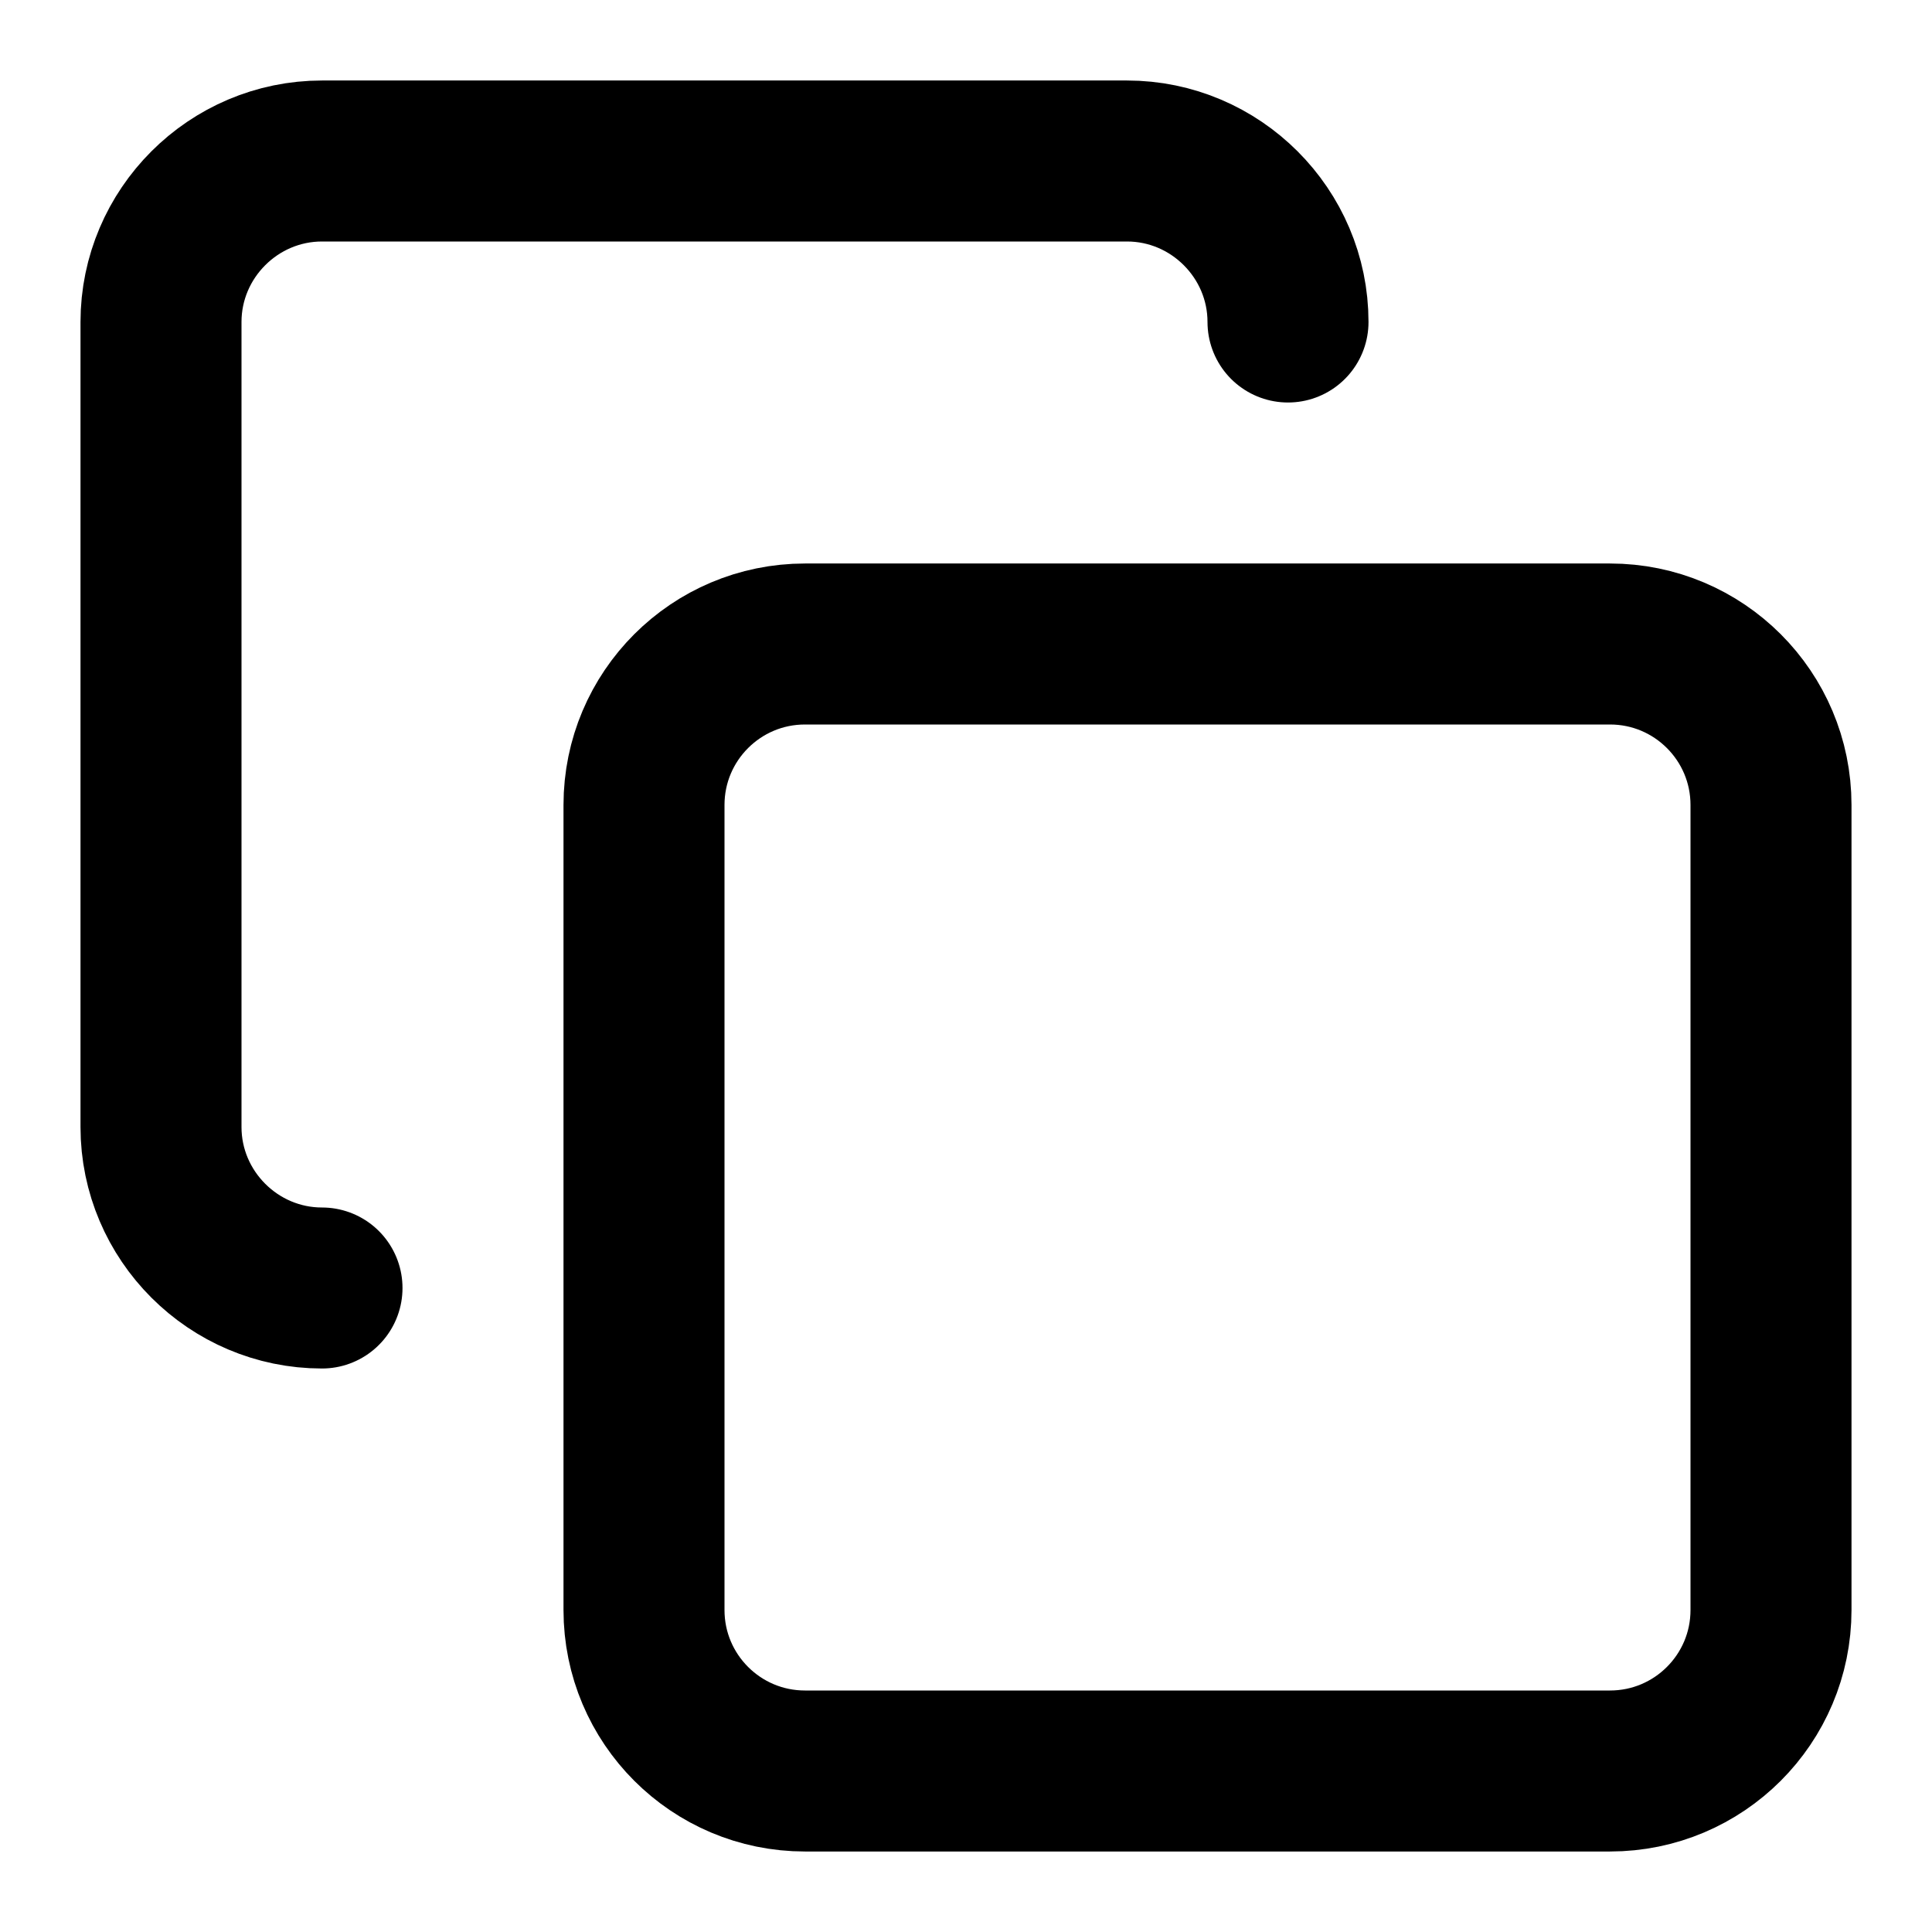
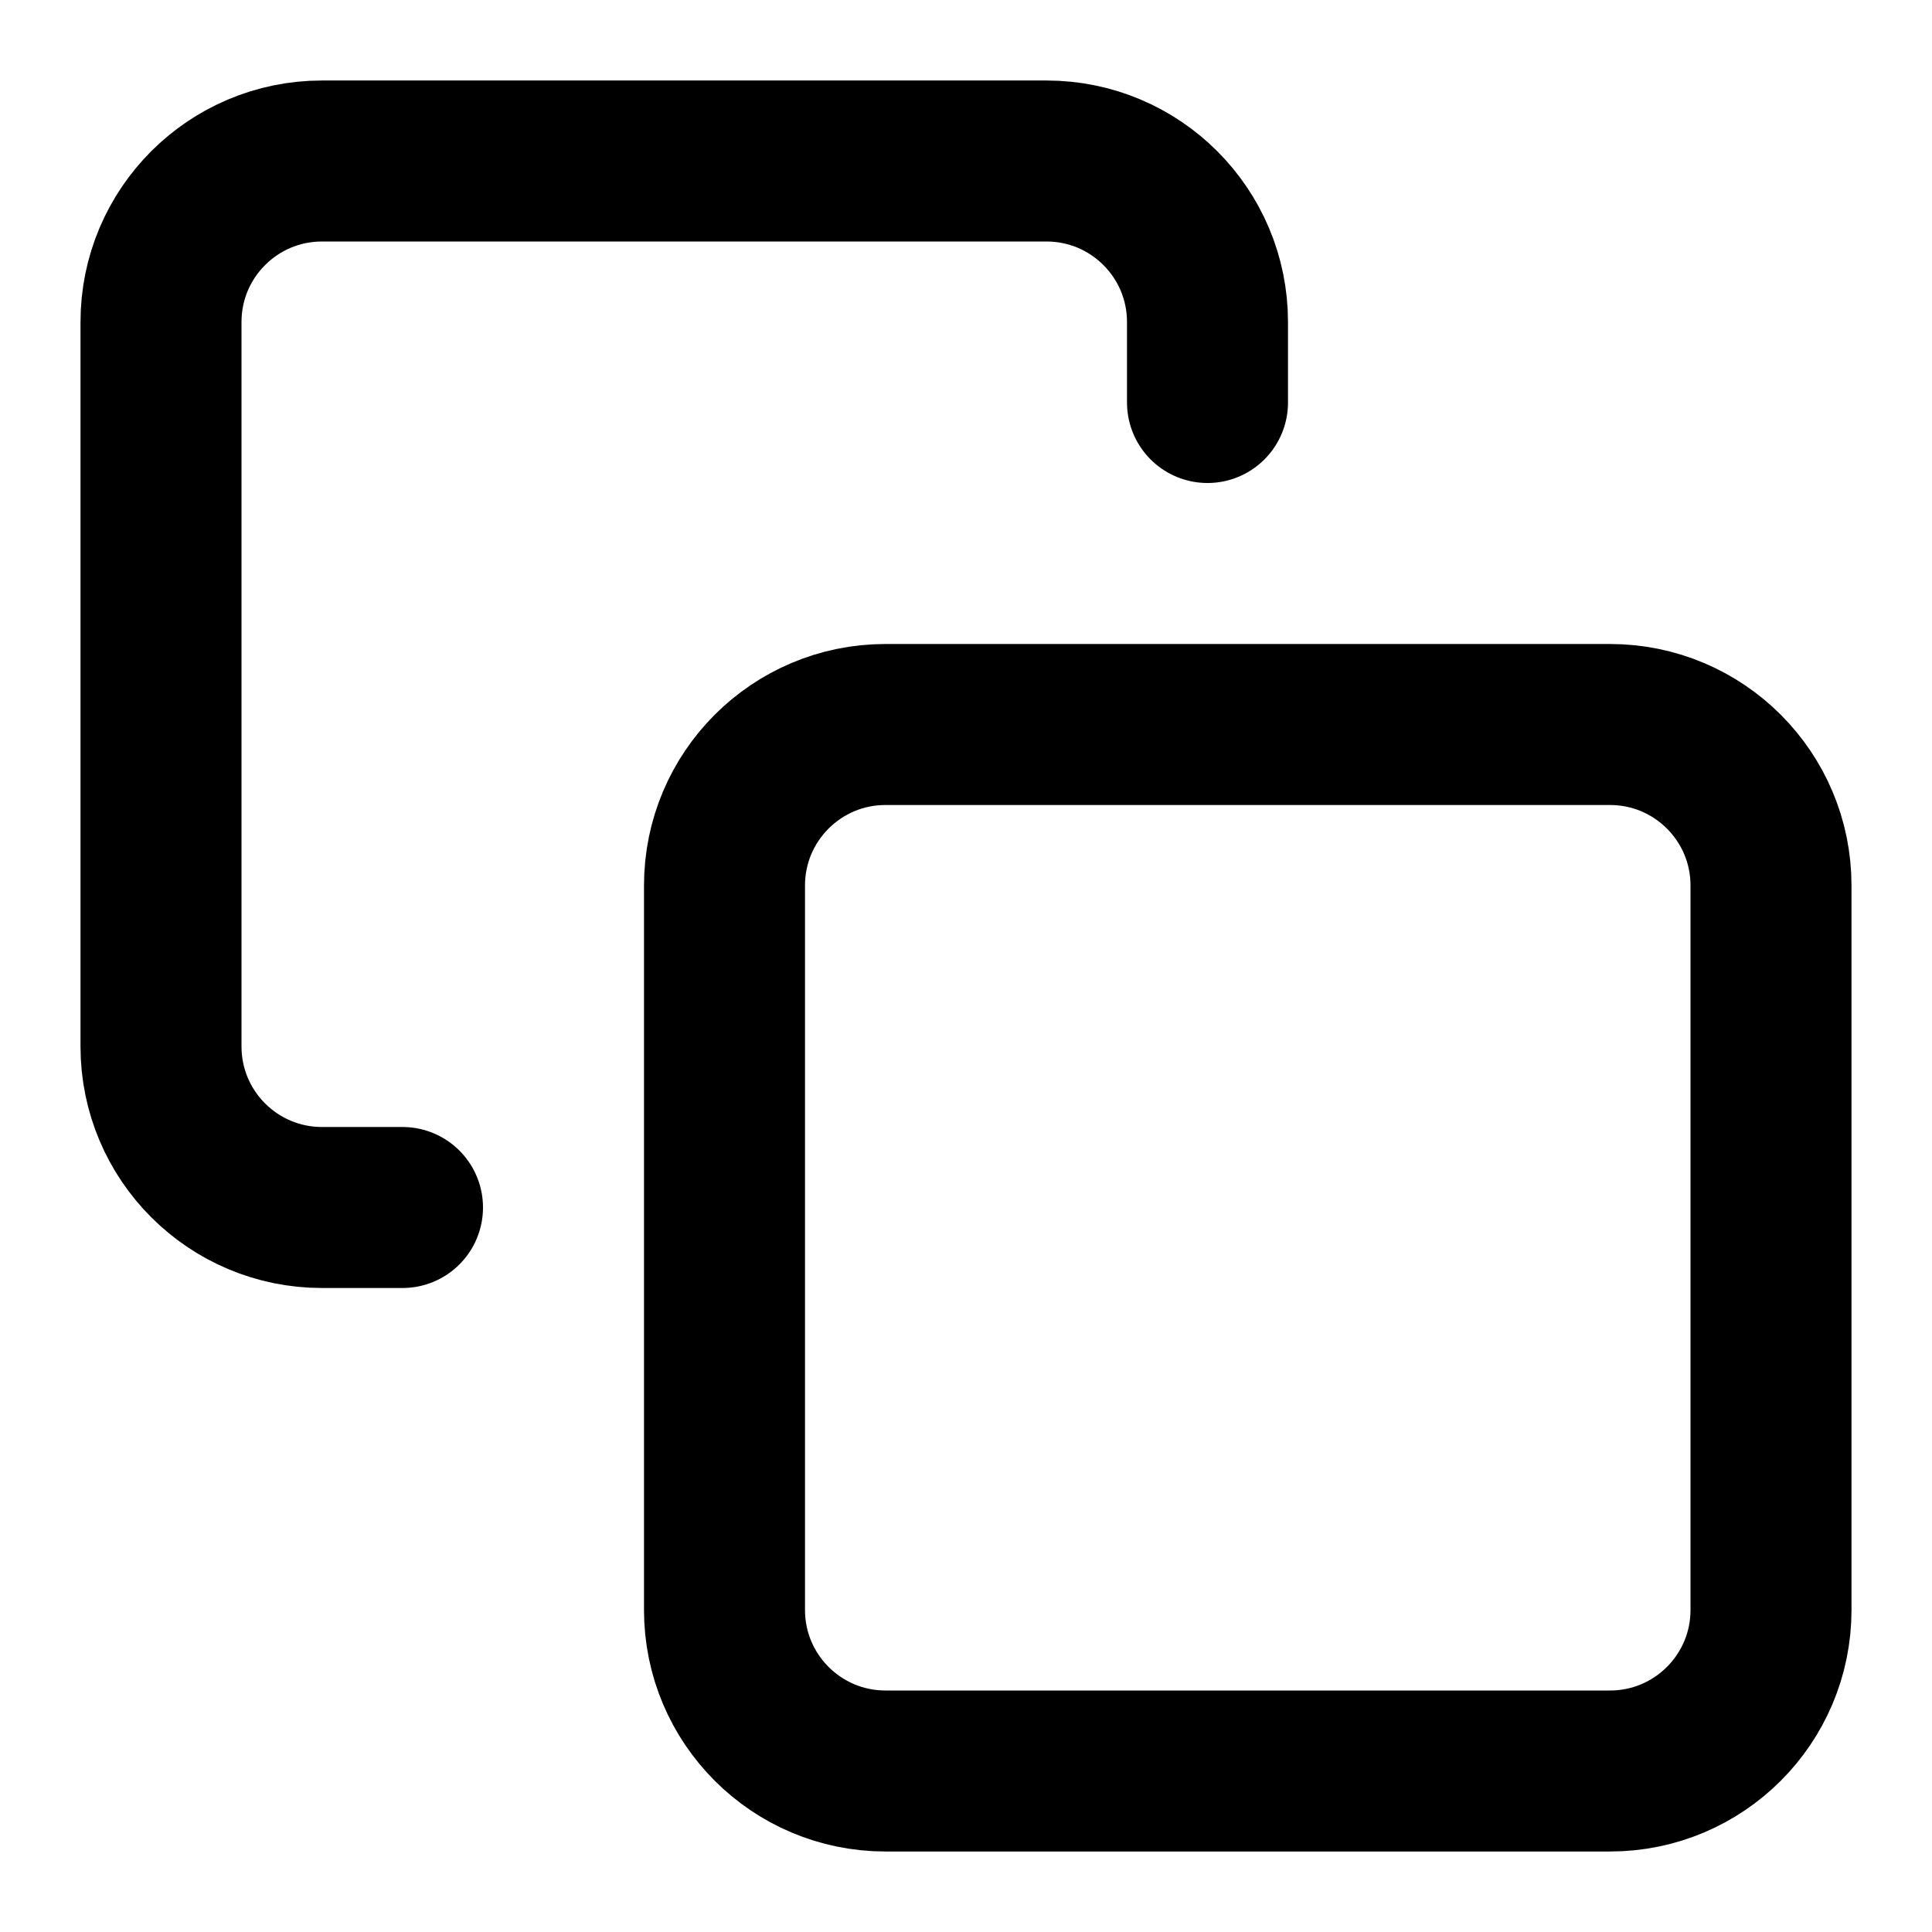
- <svg xmlns="http://www.w3.org/2000/svg" width="20" height="20" viewBox="0 0 24 24" fill="none" stroke="currentColor" stroke-width="2" stroke-linecap="round" stroke-linejoin="round">
-   <rect width="14" height="14" x="8" y="8" rx="2" ry="2" />
-   <path d="M4 16c-1.1 0-2-.9-2-2V4c0-1.1.9-2 2-2h10c1.1 0 2 .9 2 2" />
+ <svg xmlns="http://www.w3.org/2000/svg" width="18" height="18" viewBox="0 0 24 24" fill="none" stroke="currentColor" stroke-width="2" stroke-linecap="round" stroke-linejoin="round">
+   <rect x="9" y="9" width="13" height="13" rx="2" ry="2" />
+   <path d="M5 15H4a2 2 0 0 1-2-2V4a2 2 0 0 1 2-2h9a2 2 0 0 1 2 2v1" />
</svg>
